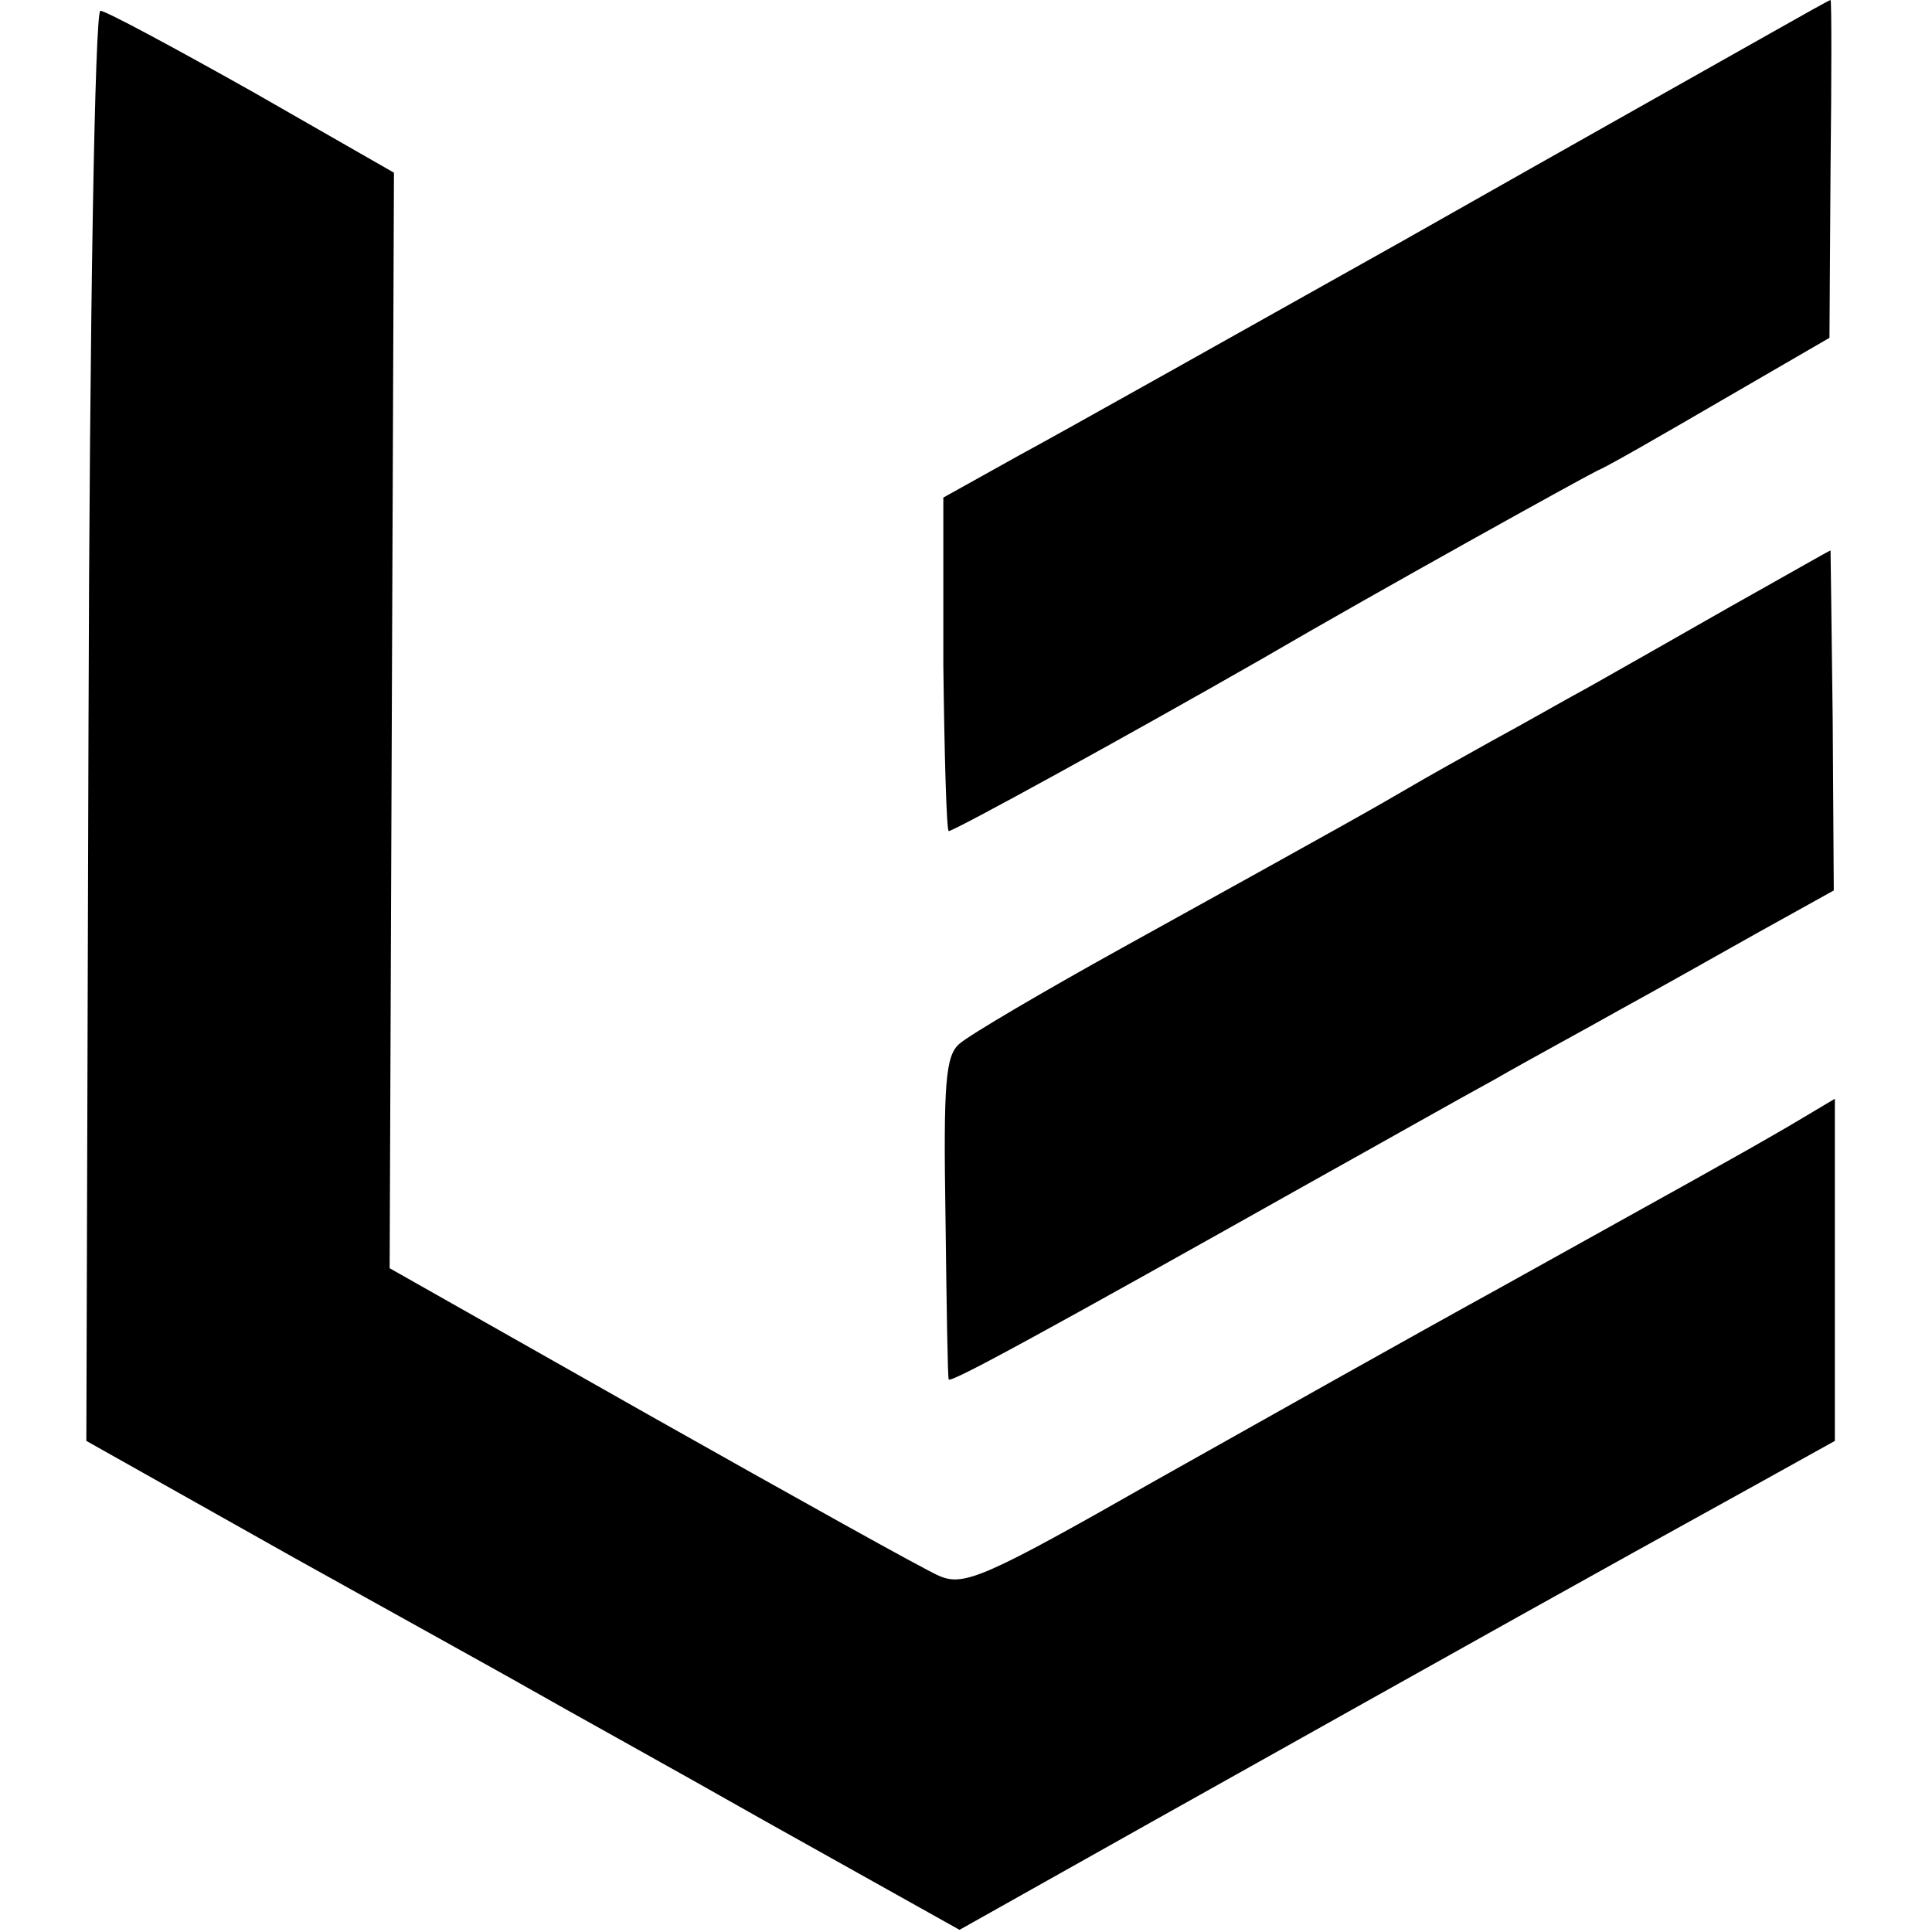
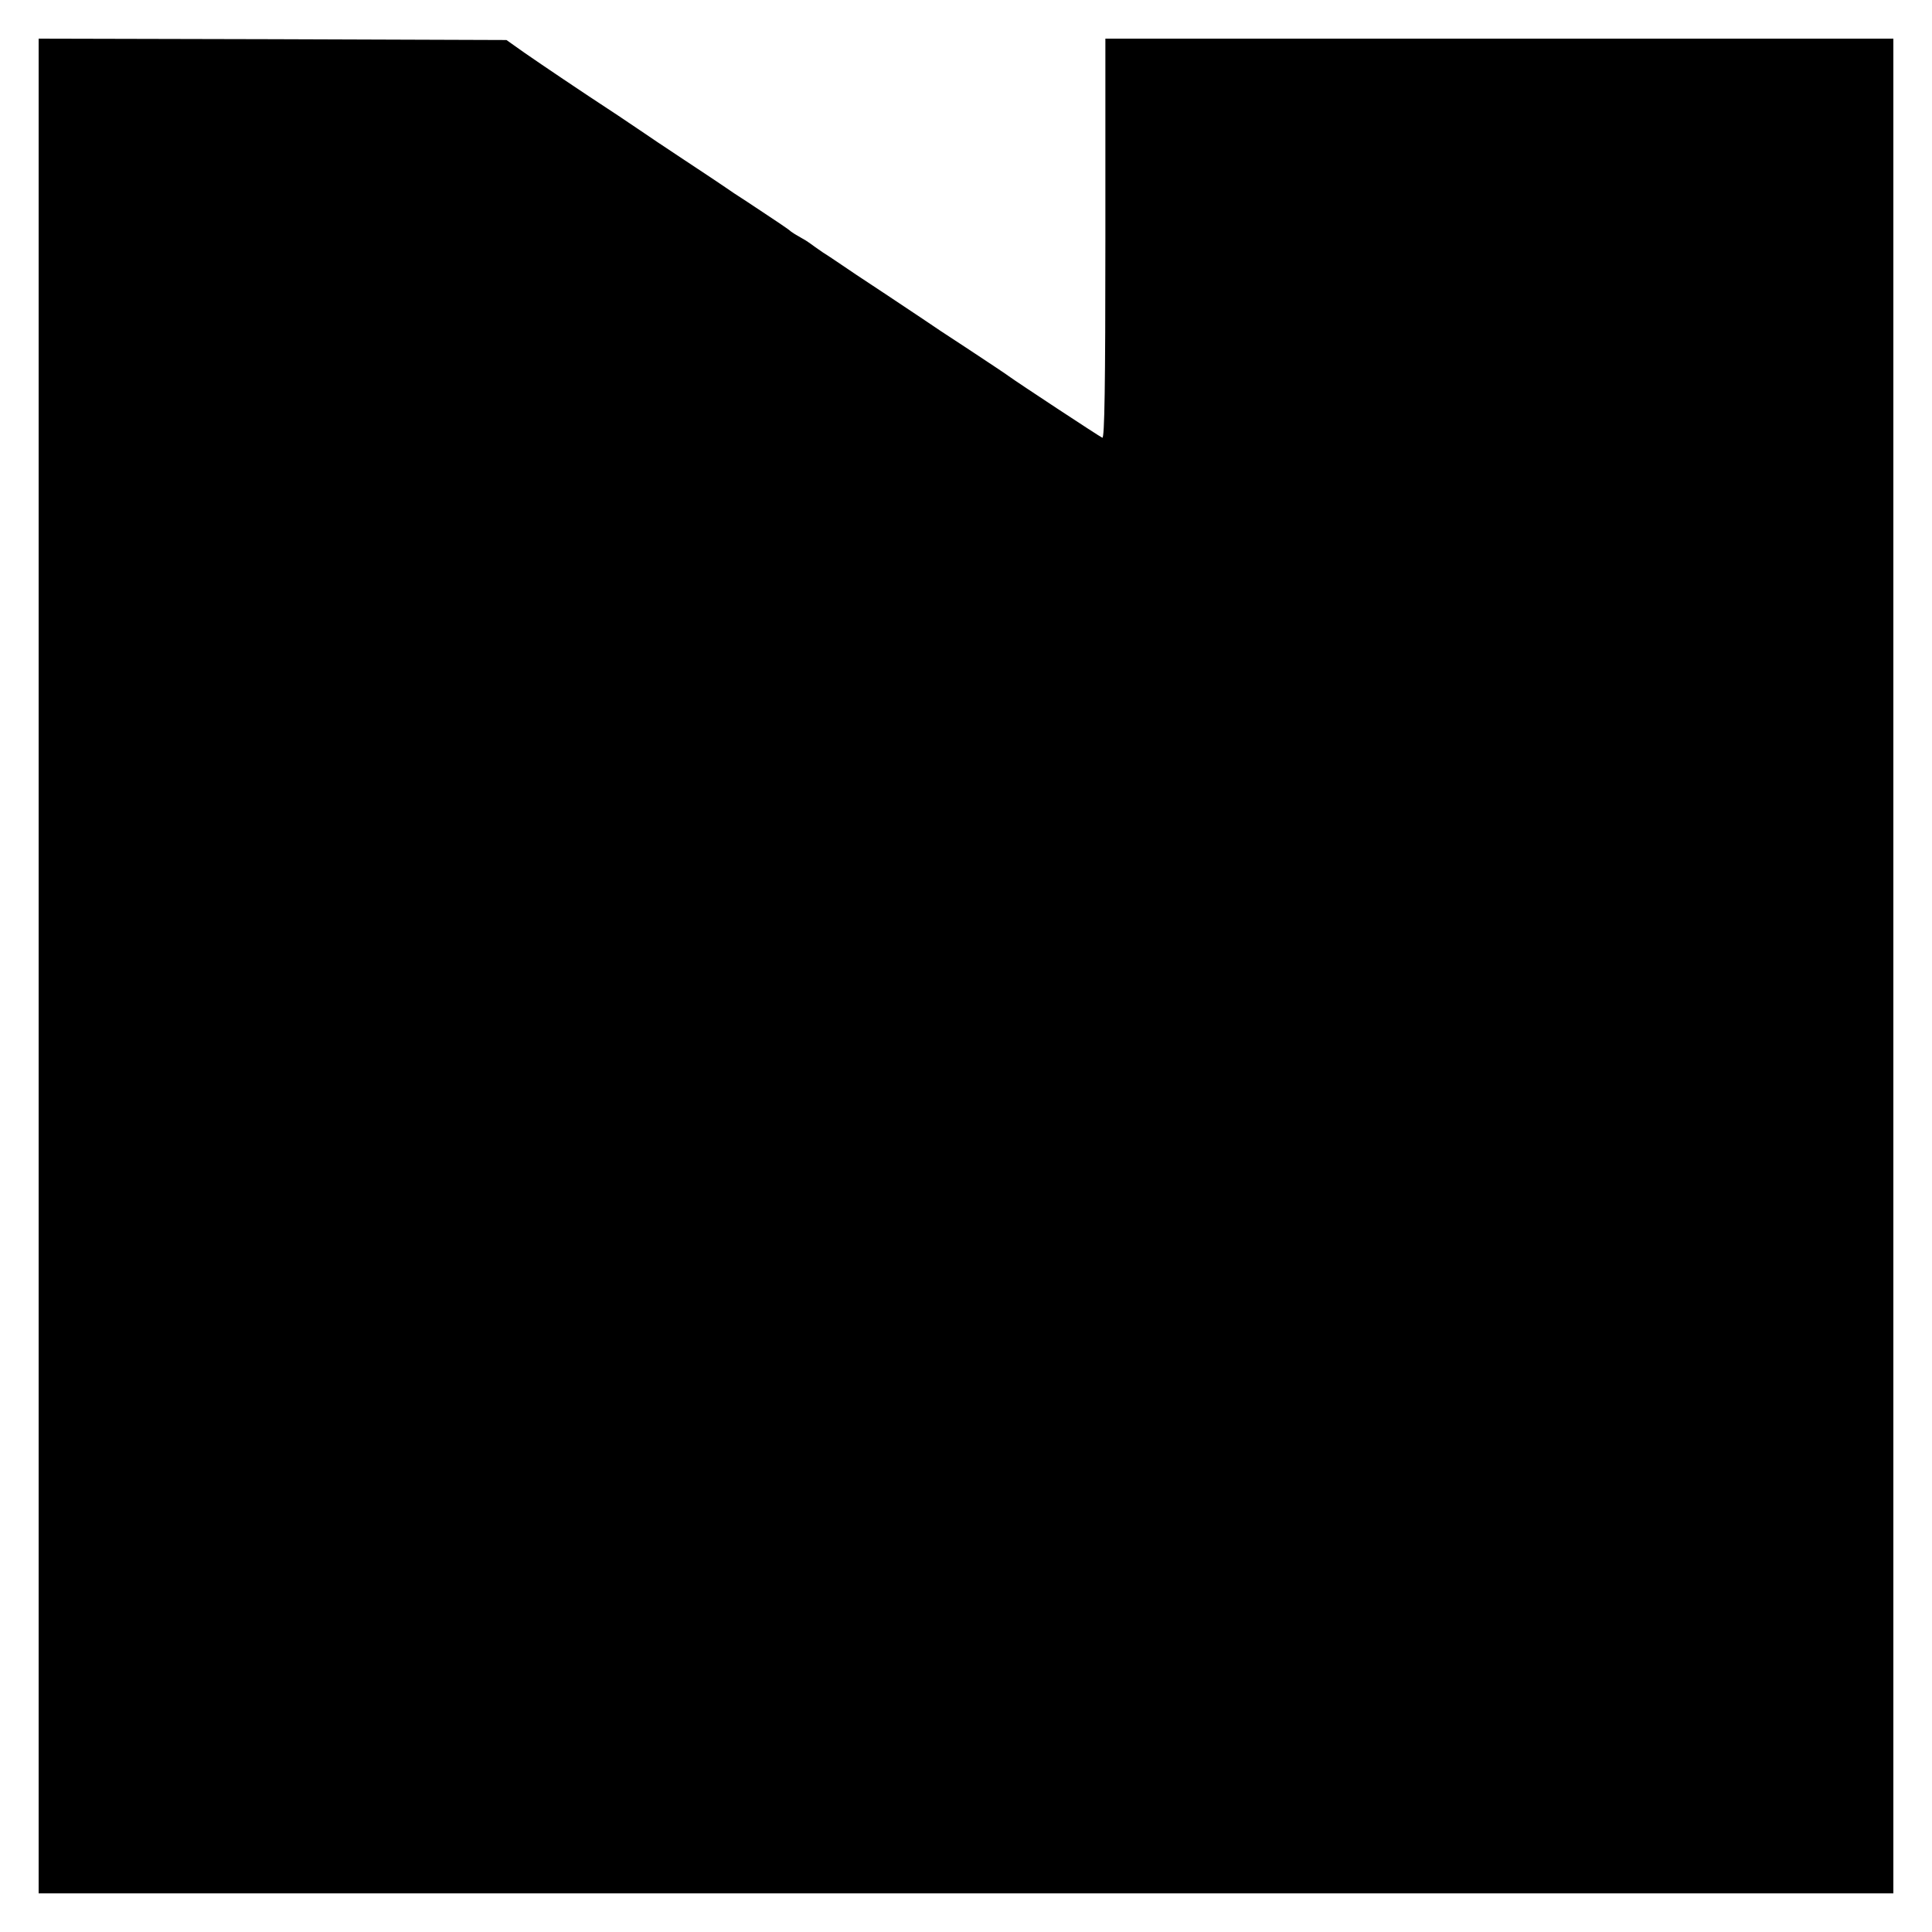
- <svg xmlns="http://www.w3.org/2000/svg" version="1.0" width="179pt" height="179pt" viewBox="0 0 179 179" preserveAspectRatio="xMidYMid meet">
-   <g transform="translate(0,179) scale(0.1,-0.1)" fill="#000000" stroke="none">
-     <path d="M1640 1759 c-30 -17 -183 -103 -340 -192 -157 -88 -317 -178 -356 -199 l-70 -39 0 -155 c1 -85 3 -154 5 -154 5 0 167 89 291 160 108 63 294 166 310 174 8 3 60 33 115 65 l100 58 1 157 c1 86 1 156 0 156 -1 0 -26 -14 -56 -31z" />
-     <path d="M82 1118 l-2 -663 192 -108 c106 -59 209 -116 228 -127 19 -11 115 -64 212 -119 l177 -99 178 100 c332 186 389 218 561 313 l72 40 0 158 0 159 -42 -25 c-55 -32 -92 -52 -268 -150 -80 -44 -224 -125 -320 -179 -158 -90 -177 -98 -200 -88 -14 6 -134 73 -267 148 l-242 137 2 508 2 507 -131 75 c-73 41 -136 75 -141 75 -5 0 -10 -280 -11 -662z" />
-     <path d="M1605 1229 c-49 -28 -109 -62 -132 -75 -24 -13 -64 -36 -90 -50 -27 -15 -61 -34 -78 -44 -31 -18 -39 -23 -265 -148 -74 -41 -142 -81 -151 -89 -13 -11 -15 -36 -13 -161 1 -81 2 -149 3 -150 1 -4 87 43 336 183 61 34 137 77 170 95 33 19 85 47 115 64 31 17 88 49 127 71 l72 40 -1 158 c-1 86 -2 157 -2 157 -1 0 -41 -23 -91 -51z" />
+ <svg xmlns="http://www.w3.org/2000/svg" version="1.0" width="700pt" height="700pt" viewBox="0 0 700 700" preserveAspectRatio="xMidYMid meet">
+   <g transform="translate(0,700) scale(0.1,-0.1)" fill="#000000" stroke="none">
+     <path d="M140 3500 l0 -3360 3360 0 3360 0 0 3360 0 3360 -1428 0 -1427 0 0 -725 c0 -533 -3 -724 -11 -721 -10 4 -312 203 -339 223 -6 5 -71 48 -145 97 -74 48 -146 96 -160 106 -14 9 -81 54 -150 100 -69 45 -137 91 -153 102 -15 10 -44 30 -65 43 -20 14 -42 29 -48 34 -5 4 -21 14 -34 21 -13 7 -29 17 -34 21 -11 10 -43 31 -156 106 -36 23 -72 47 -80 53 -8 6 -76 51 -150 100 -74 49 -140 93 -145 97 -6 4 -49 33 -95 64 -145 95 -272 181 -340 228 l-65 46 -847 3 -848 2 0 -3360z" />
  </g>
</svg>
